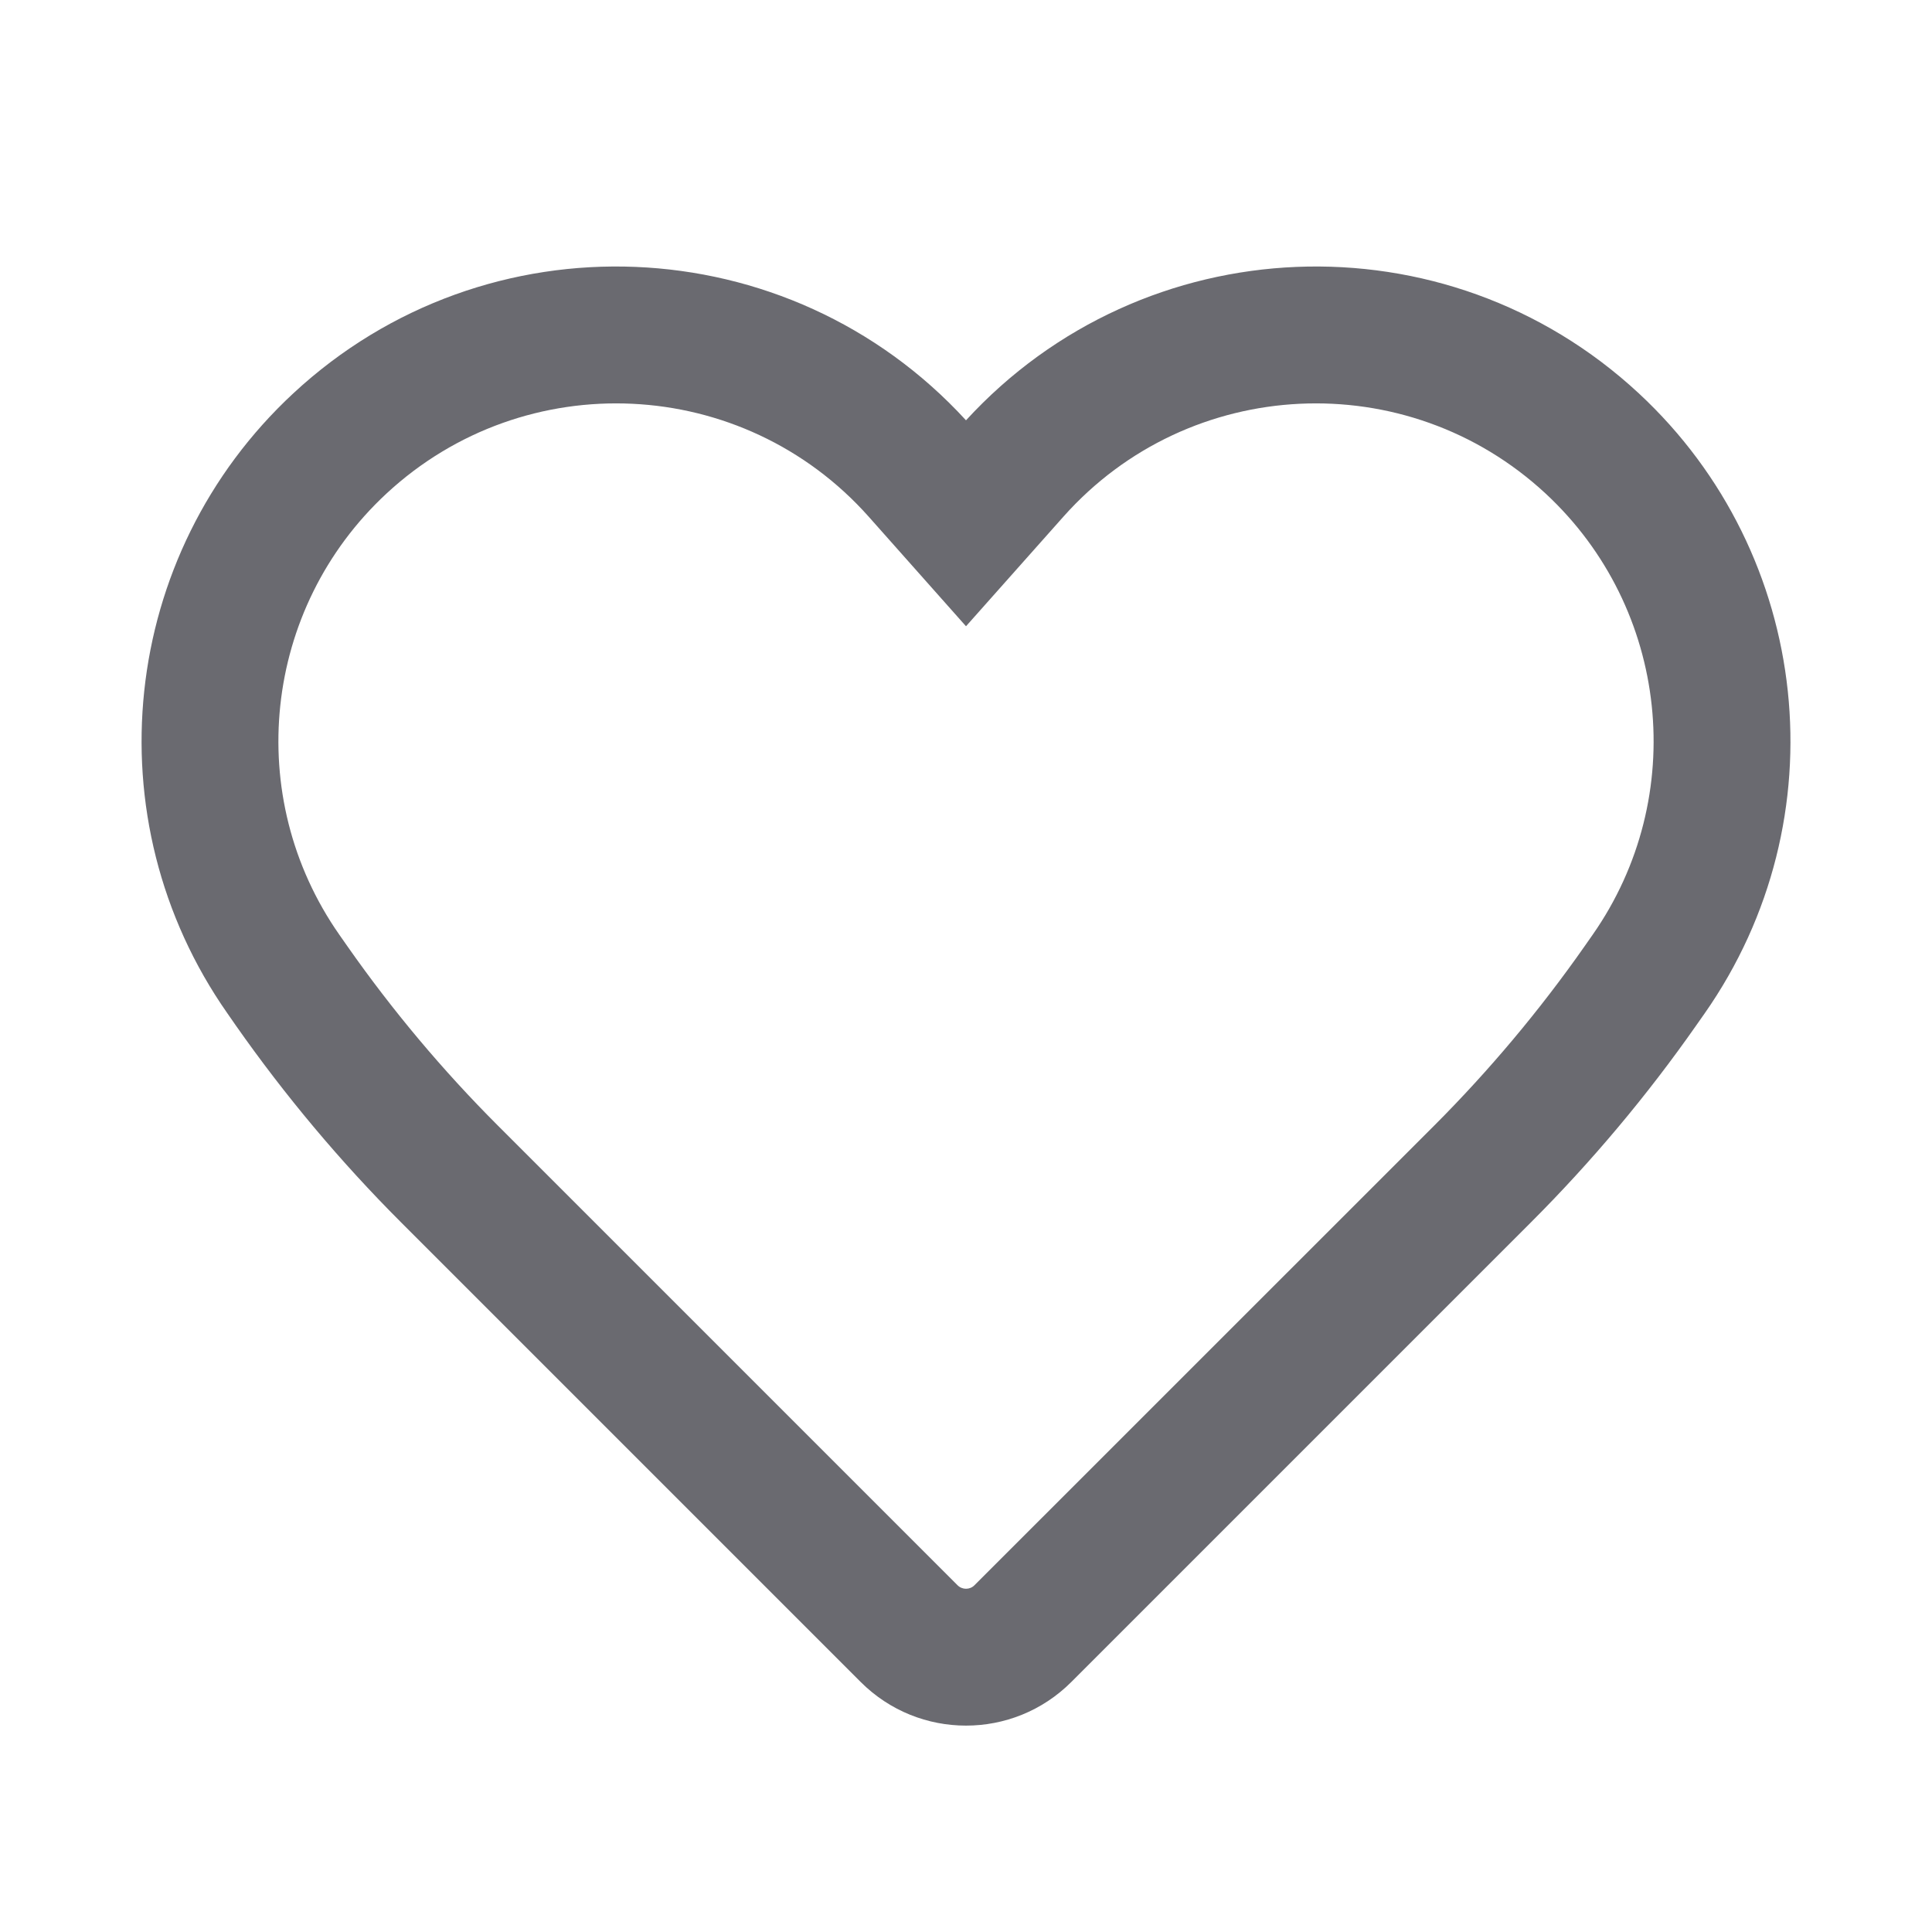
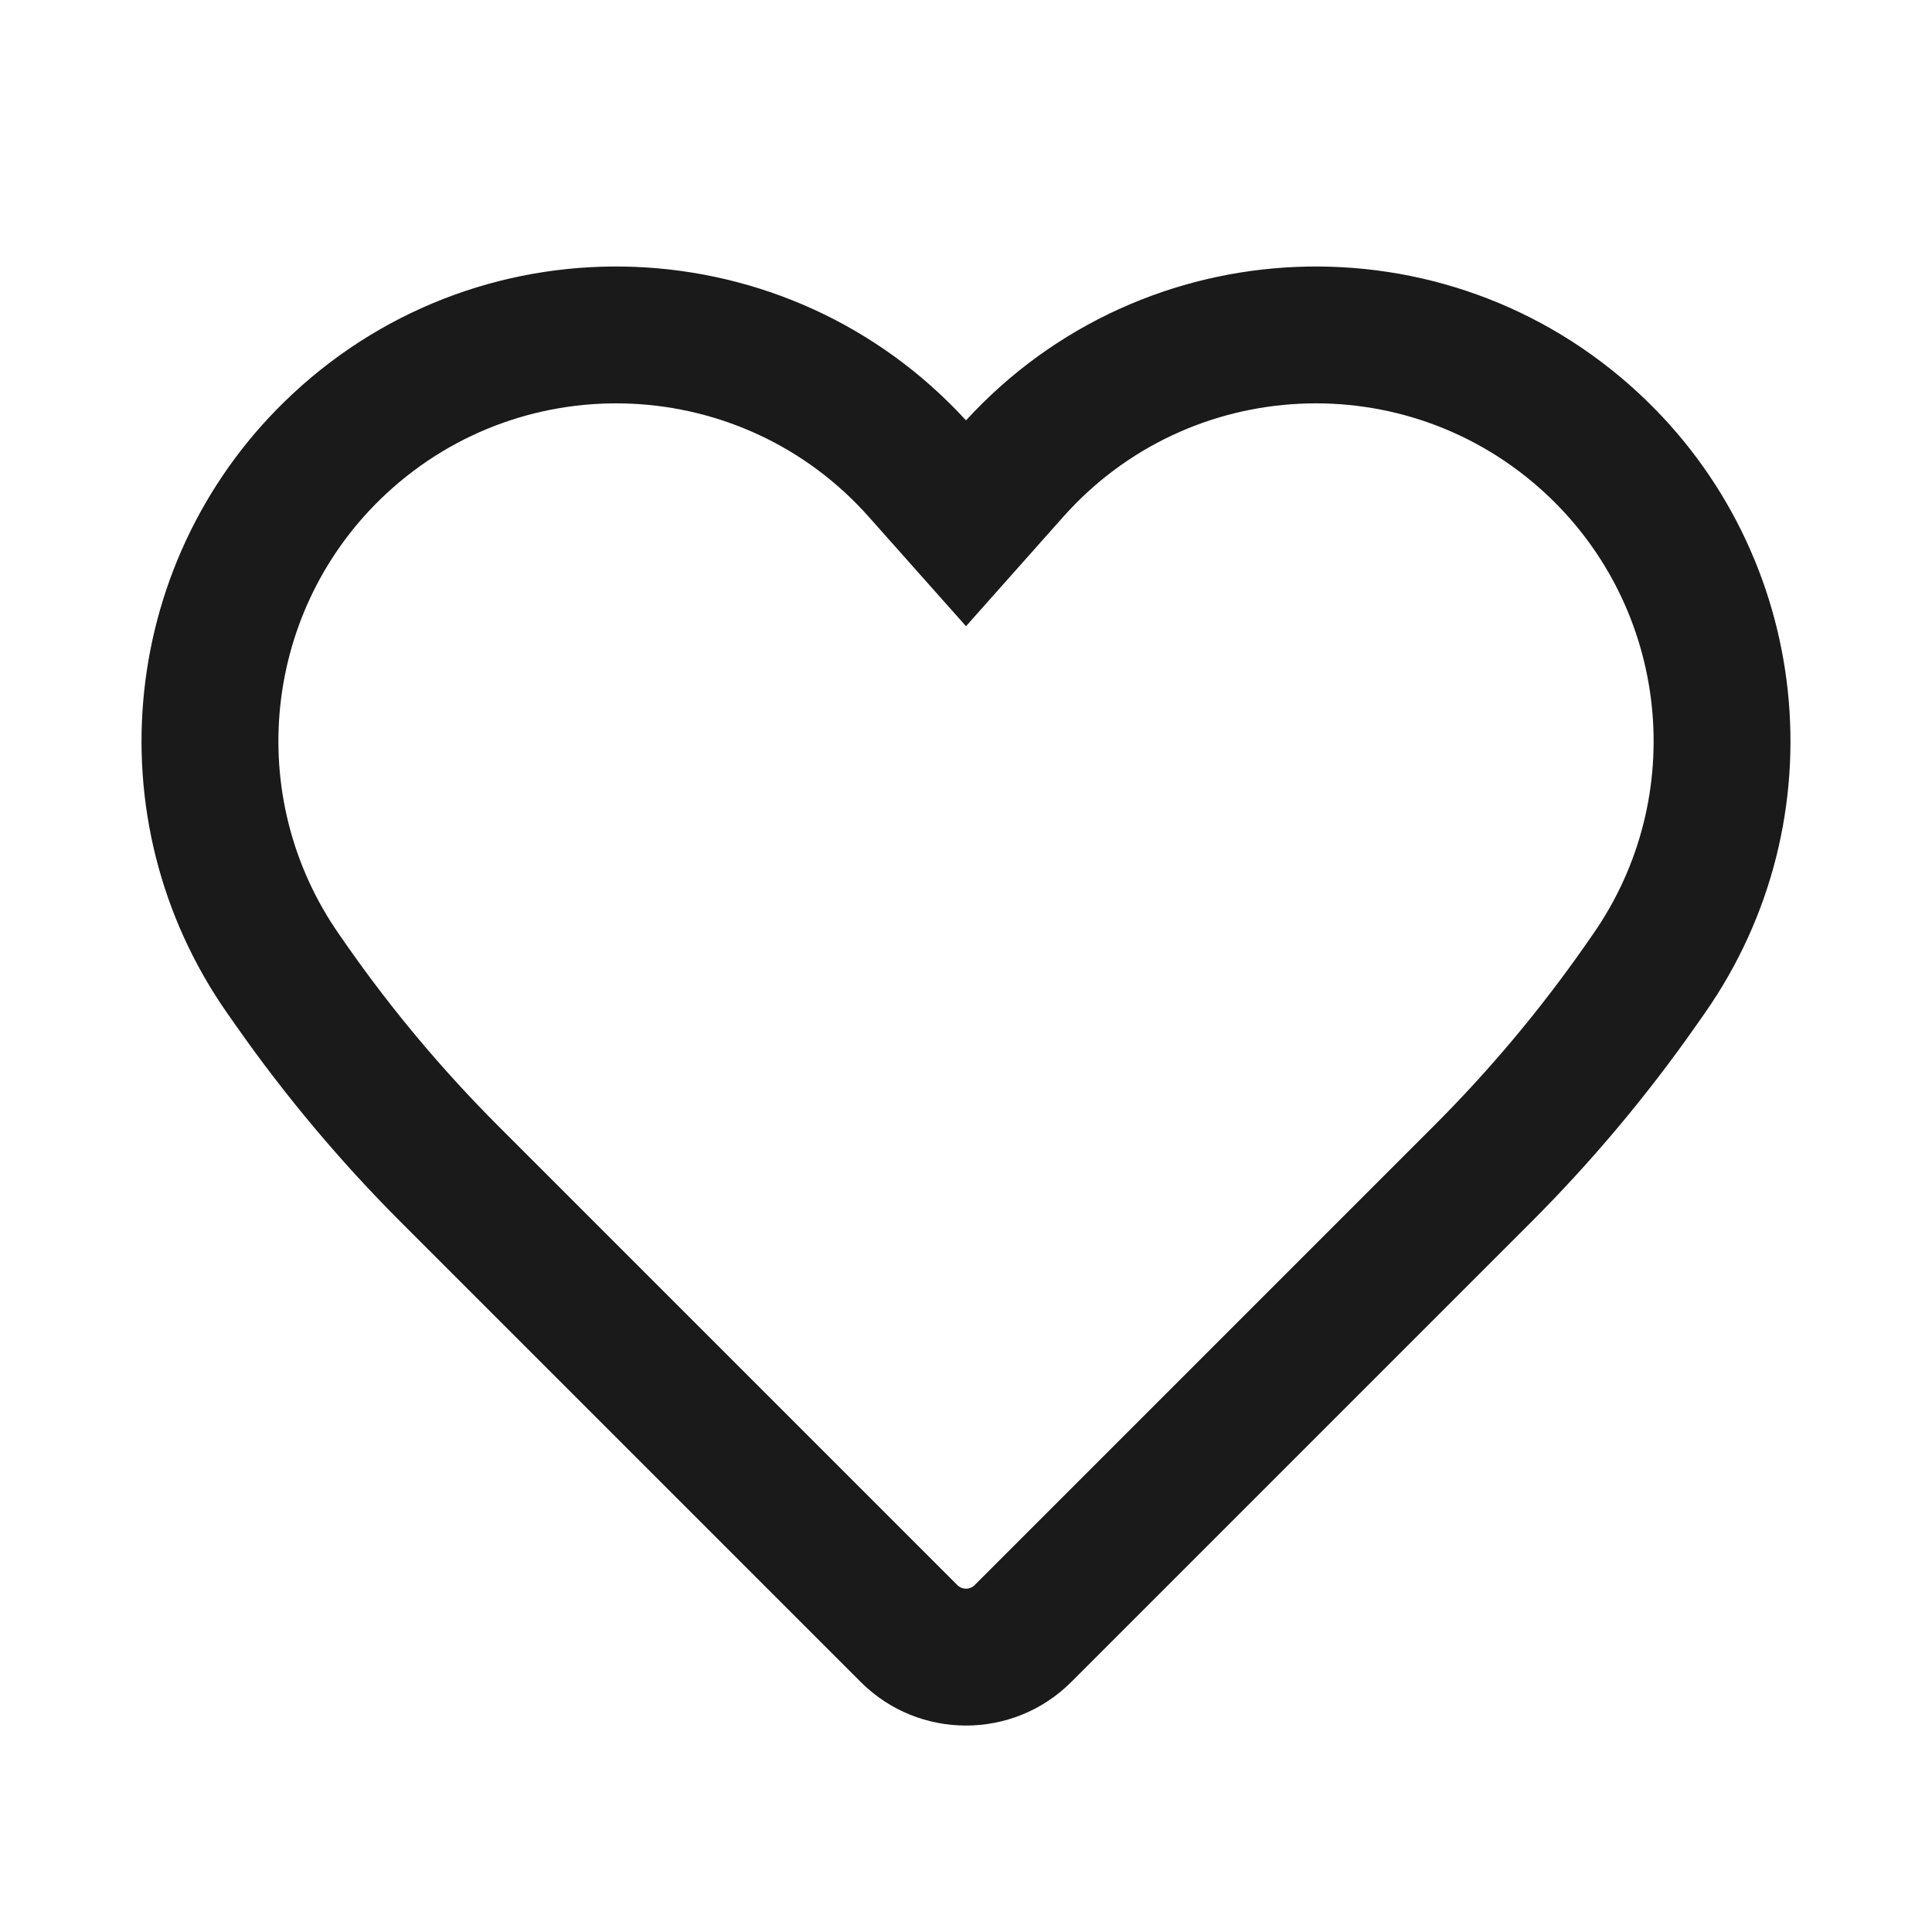
- <svg xmlns="http://www.w3.org/2000/svg" width="20" height="20" viewBox="0 0 20 20" fill="none">
-   <path fill-rule="evenodd" clip-rule="evenodd" d="M8.993 5.349C7.69 3.884 5.437 3.776 4 5.11C2.72 6.298 2.513 8.248 3.514 9.678L3.598 9.798C4.062 10.46 4.582 11.08 5.154 11.652L9.912 16.41C9.961 16.459 10.04 16.459 10.088 16.41L14.847 11.652C15.418 11.08 15.938 10.46 16.402 9.798L16.486 9.678C17.487 8.248 17.28 6.298 16.001 5.11C14.564 3.776 12.31 3.884 11.008 5.349L10 6.483L8.993 5.349ZM10 4.351C8.162 2.346 5.036 2.214 3.036 4.072C1.238 5.741 0.947 8.481 2.354 10.49L2.438 10.611C2.949 11.34 3.522 12.024 4.152 12.654L8.91 17.412C9.512 18.014 10.488 18.014 11.09 17.412L15.848 12.654C16.478 12.024 17.052 11.34 17.562 10.611L17.647 10.49C19.053 8.481 18.762 5.741 16.965 4.072C14.964 2.214 11.838 2.346 10 4.351Z" fill="#3C3C43" fill-opacity="0.76" />
+ <svg xmlns="http://www.w3.org/2000/svg" width="24" height="24" viewBox="0 0 24 24" fill="none">
+   <path fill-rule="evenodd" clip-rule="evenodd" d="M10.791 6.419C9.228 4.66 6.524 4.531 4.799 6.132C3.264 7.558 3.016 9.897 4.217 11.613L4.318 11.758C4.874 12.552 5.499 13.296 6.184 13.982L11.894 19.692C11.953 19.75 12.047 19.75 12.106 19.692L17.816 13.982C18.502 13.296 19.126 12.552 19.682 11.758L19.783 11.613C20.985 9.897 20.736 7.558 19.201 6.132C17.476 4.531 14.773 4.66 13.209 6.419L12 7.779L10.791 6.419ZM12 5.222C9.794 2.815 6.043 2.657 3.643 4.886C1.485 6.889 1.136 10.177 2.824 12.588L2.925 12.732C3.538 13.608 4.226 14.428 4.982 15.184L10.692 20.894C11.414 21.616 12.586 21.616 13.308 20.894L19.018 15.184C19.774 14.428 20.462 13.608 21.075 12.732L21.176 12.588C22.864 10.177 22.515 6.889 20.358 4.886C17.957 2.657 14.206 2.815 12 5.222Z" fill="#1A1A1A" />
</svg>
